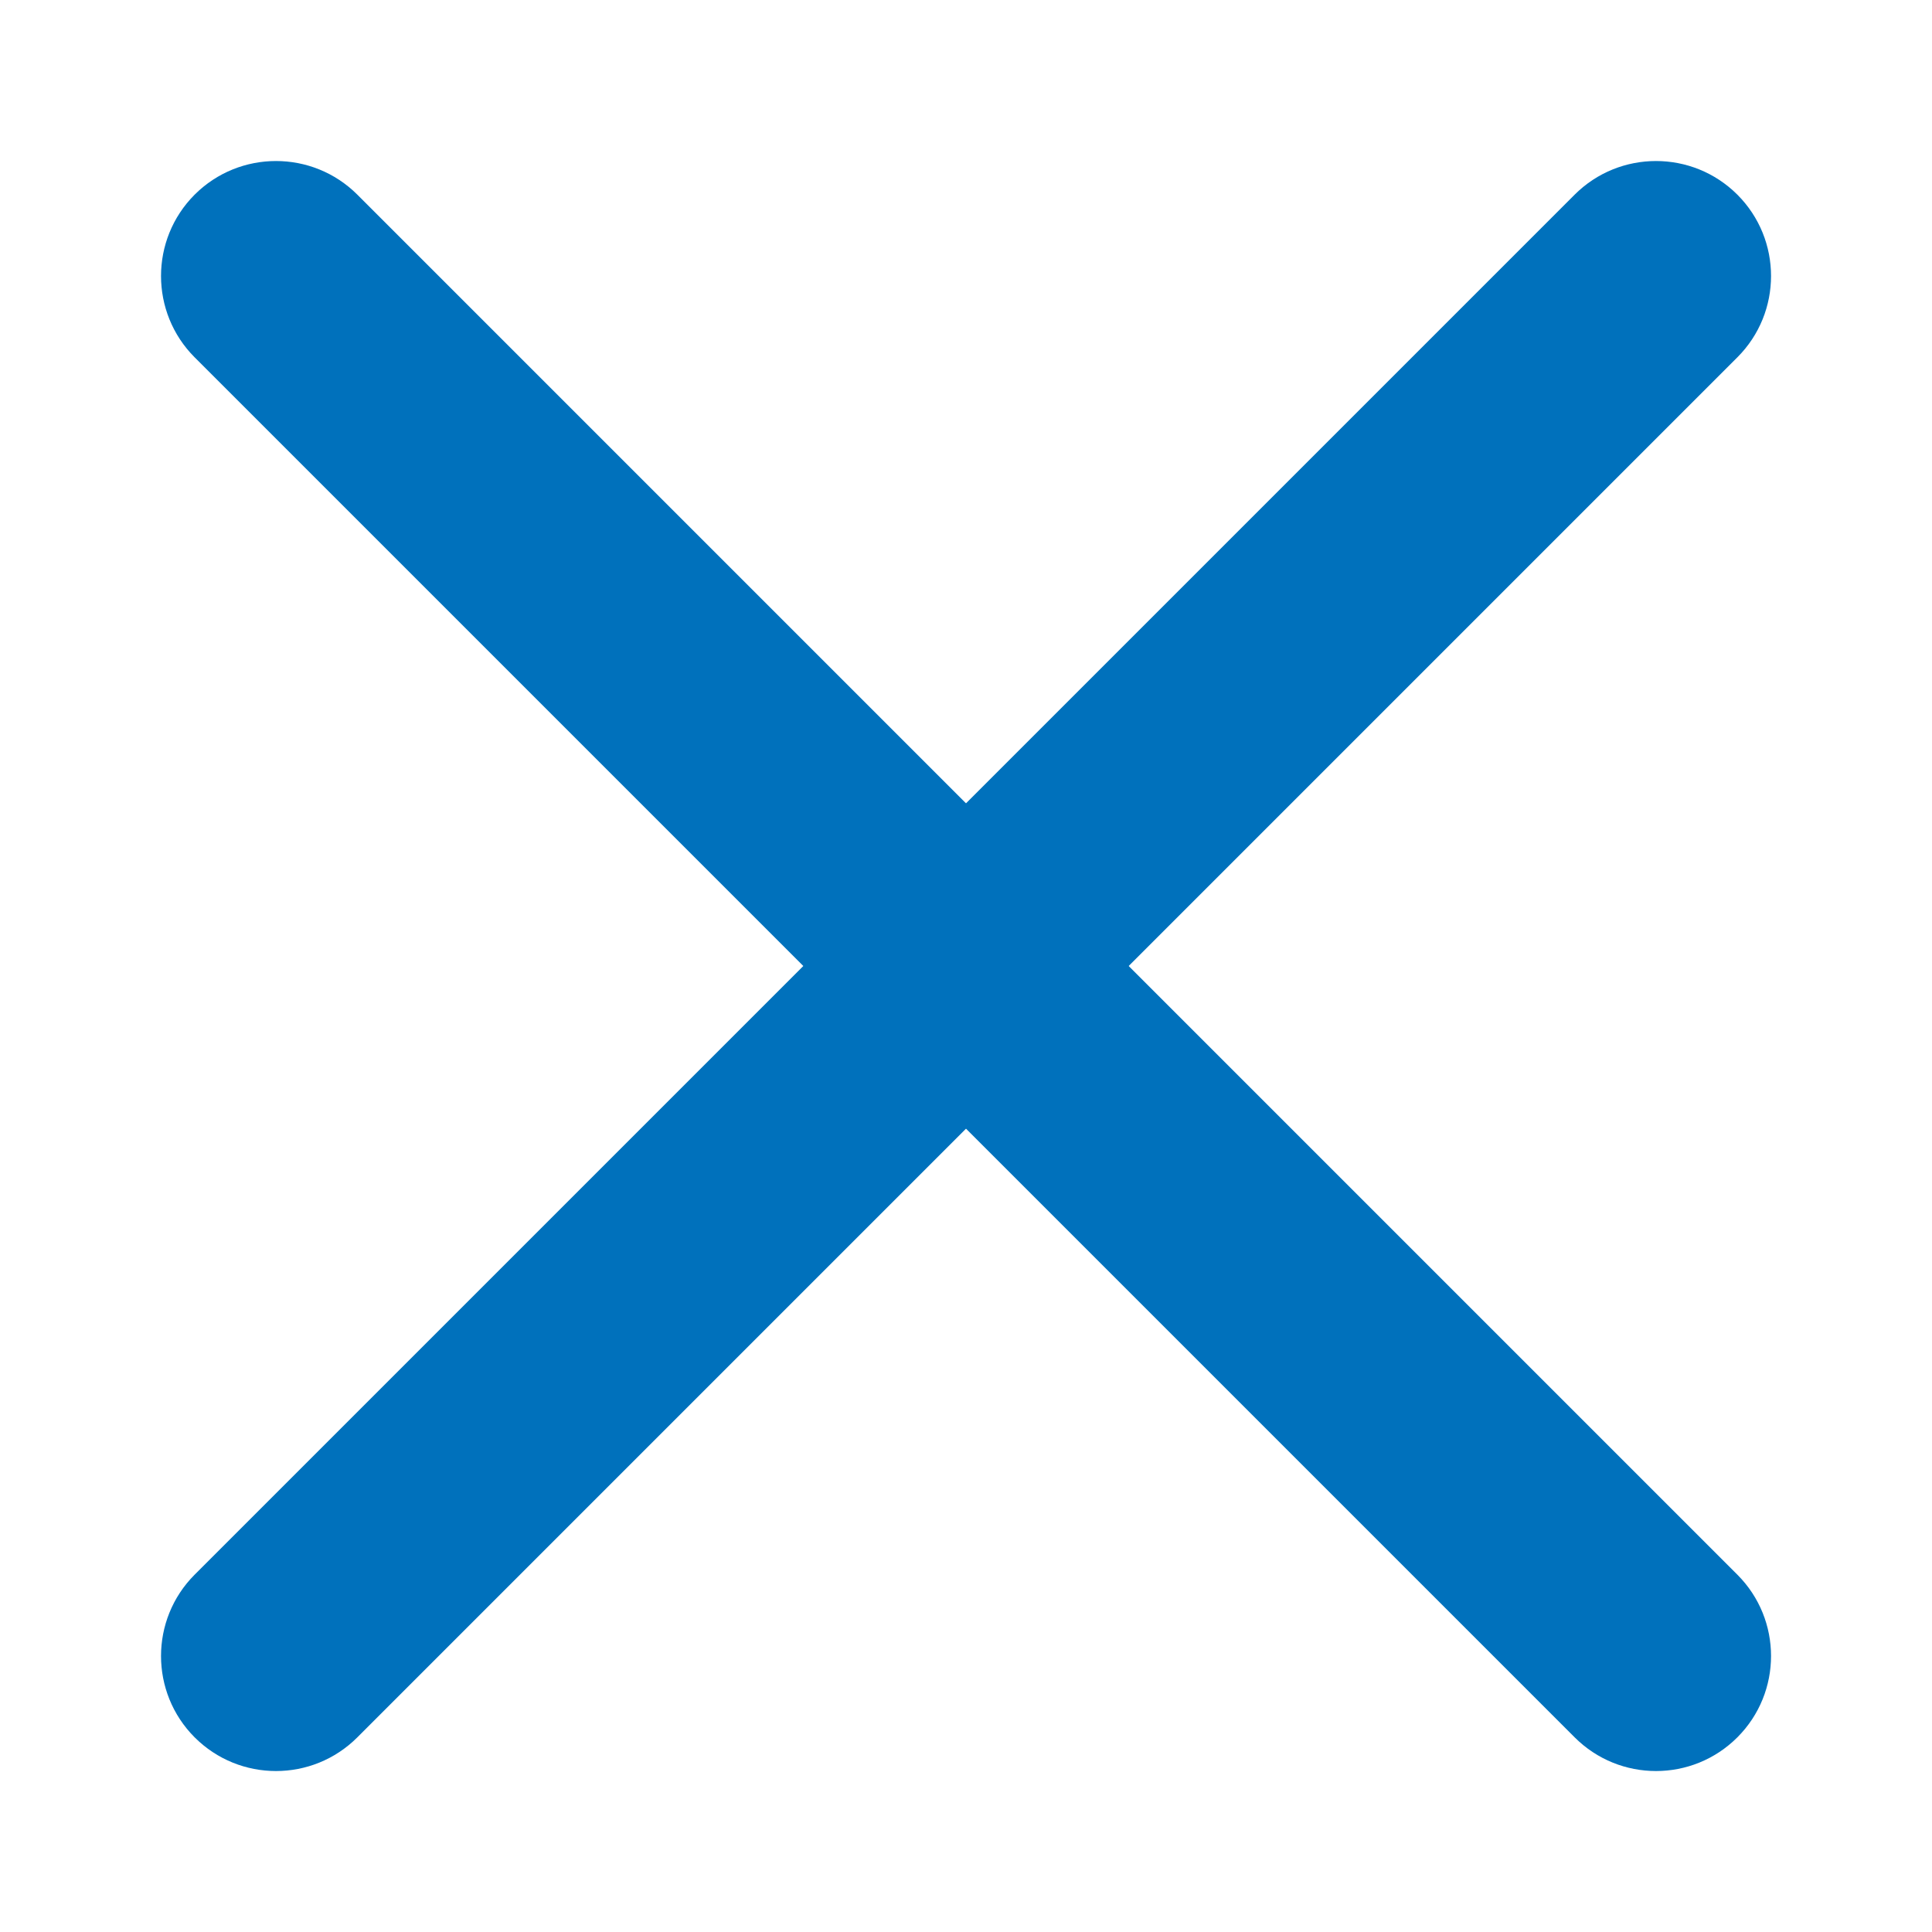
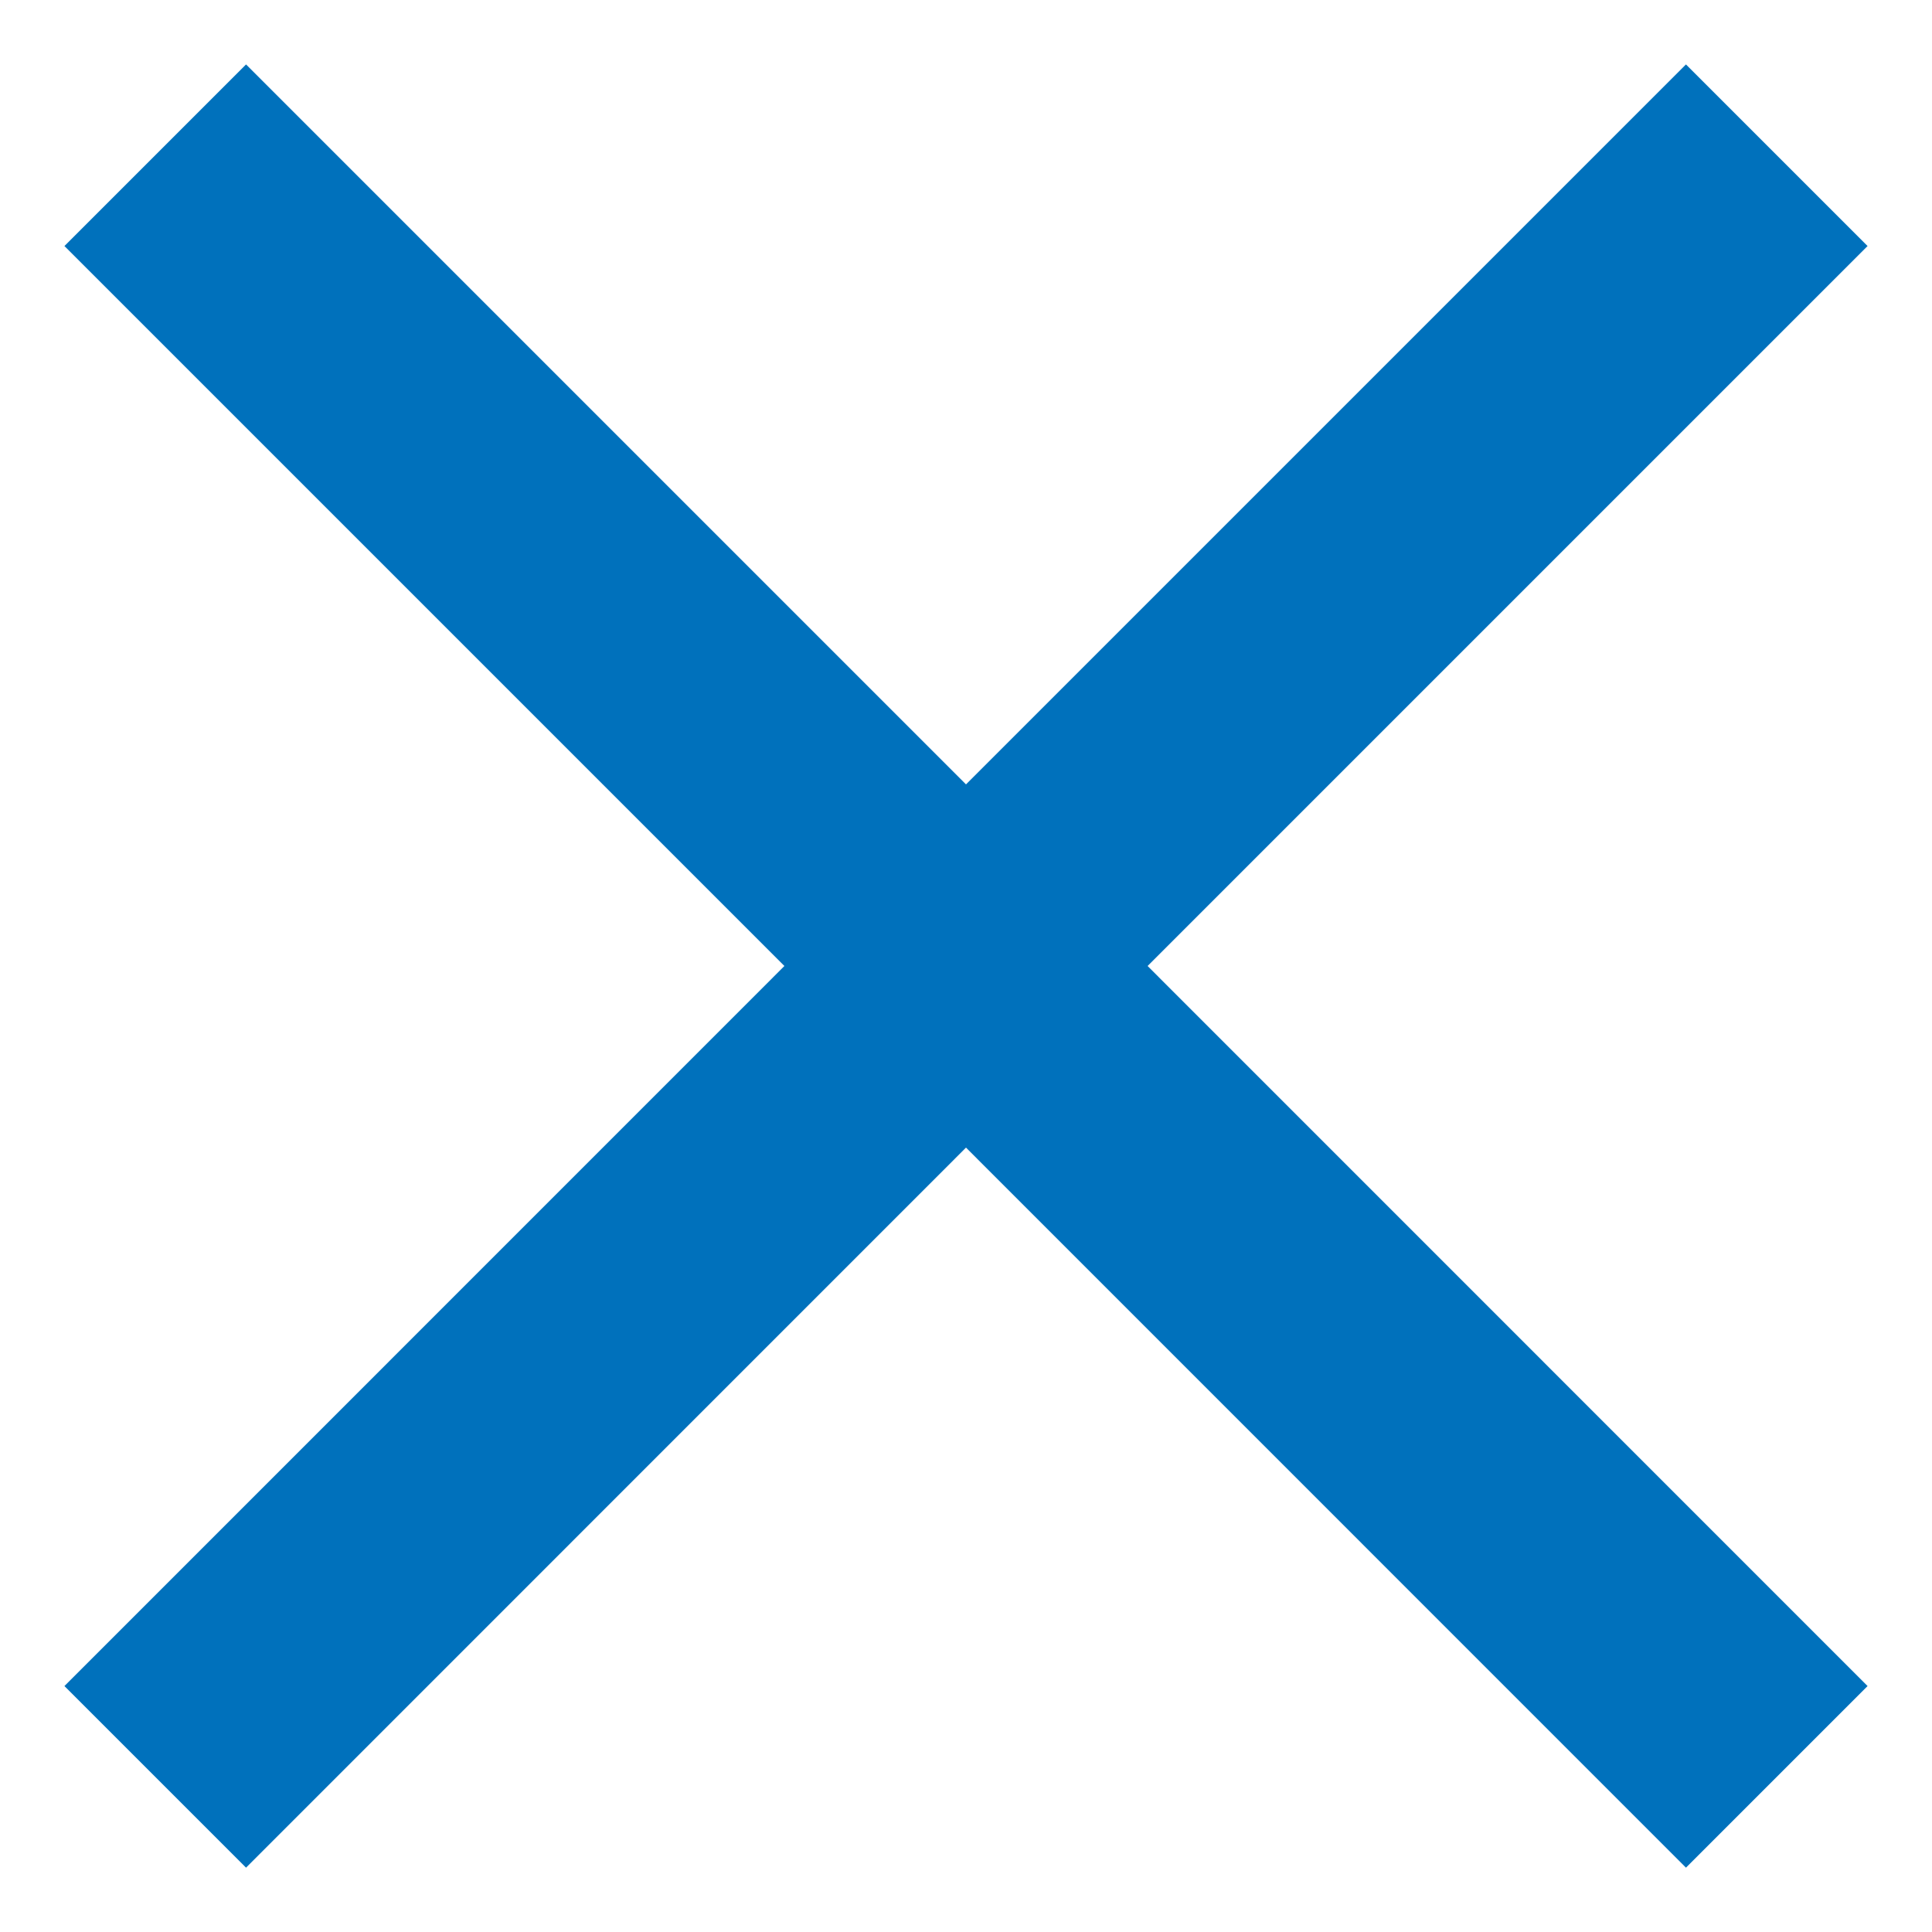
- <svg xmlns="http://www.w3.org/2000/svg" width="24" height="24" viewBox="0 0 24 24" fill="none">
-   <path fill-rule="evenodd" clip-rule="evenodd" d="M21.582 2.418C22.14 2.976 22.14 3.881 21.582 4.439L4.439 21.582C3.881 22.14 2.976 22.14 2.418 21.582C1.861 21.024 1.861 20.119 2.418 19.561L19.561 2.418C20.119 1.861 21.024 1.861 21.582 2.418Z" fill="#0071BC" />
-   <path fill-rule="evenodd" clip-rule="evenodd" d="M2.418 2.418C2.976 1.861 3.881 1.861 4.439 2.418L21.582 19.561C22.14 20.119 22.14 21.024 21.582 21.582C21.024 22.14 20.119 22.14 19.561 21.582L2.418 4.439C1.861 3.881 1.861 2.976 2.418 2.418Z" fill="#0071BC" />
+ <svg xmlns="http://www.w3.org/2000/svg" width="20" height="20" viewBox="0 0 20 20" fill="none">
+   <path d="M19.333 2.547L17.453 0.667L10 8.12L2.547 0.667L0.667 2.547L8.12 10L0.667 17.454L2.547 19.334L10 11.88L17.453 19.334L19.333 17.454L11.88 10L19.333 2.547Z" fill="#0071BC" />
</svg>
